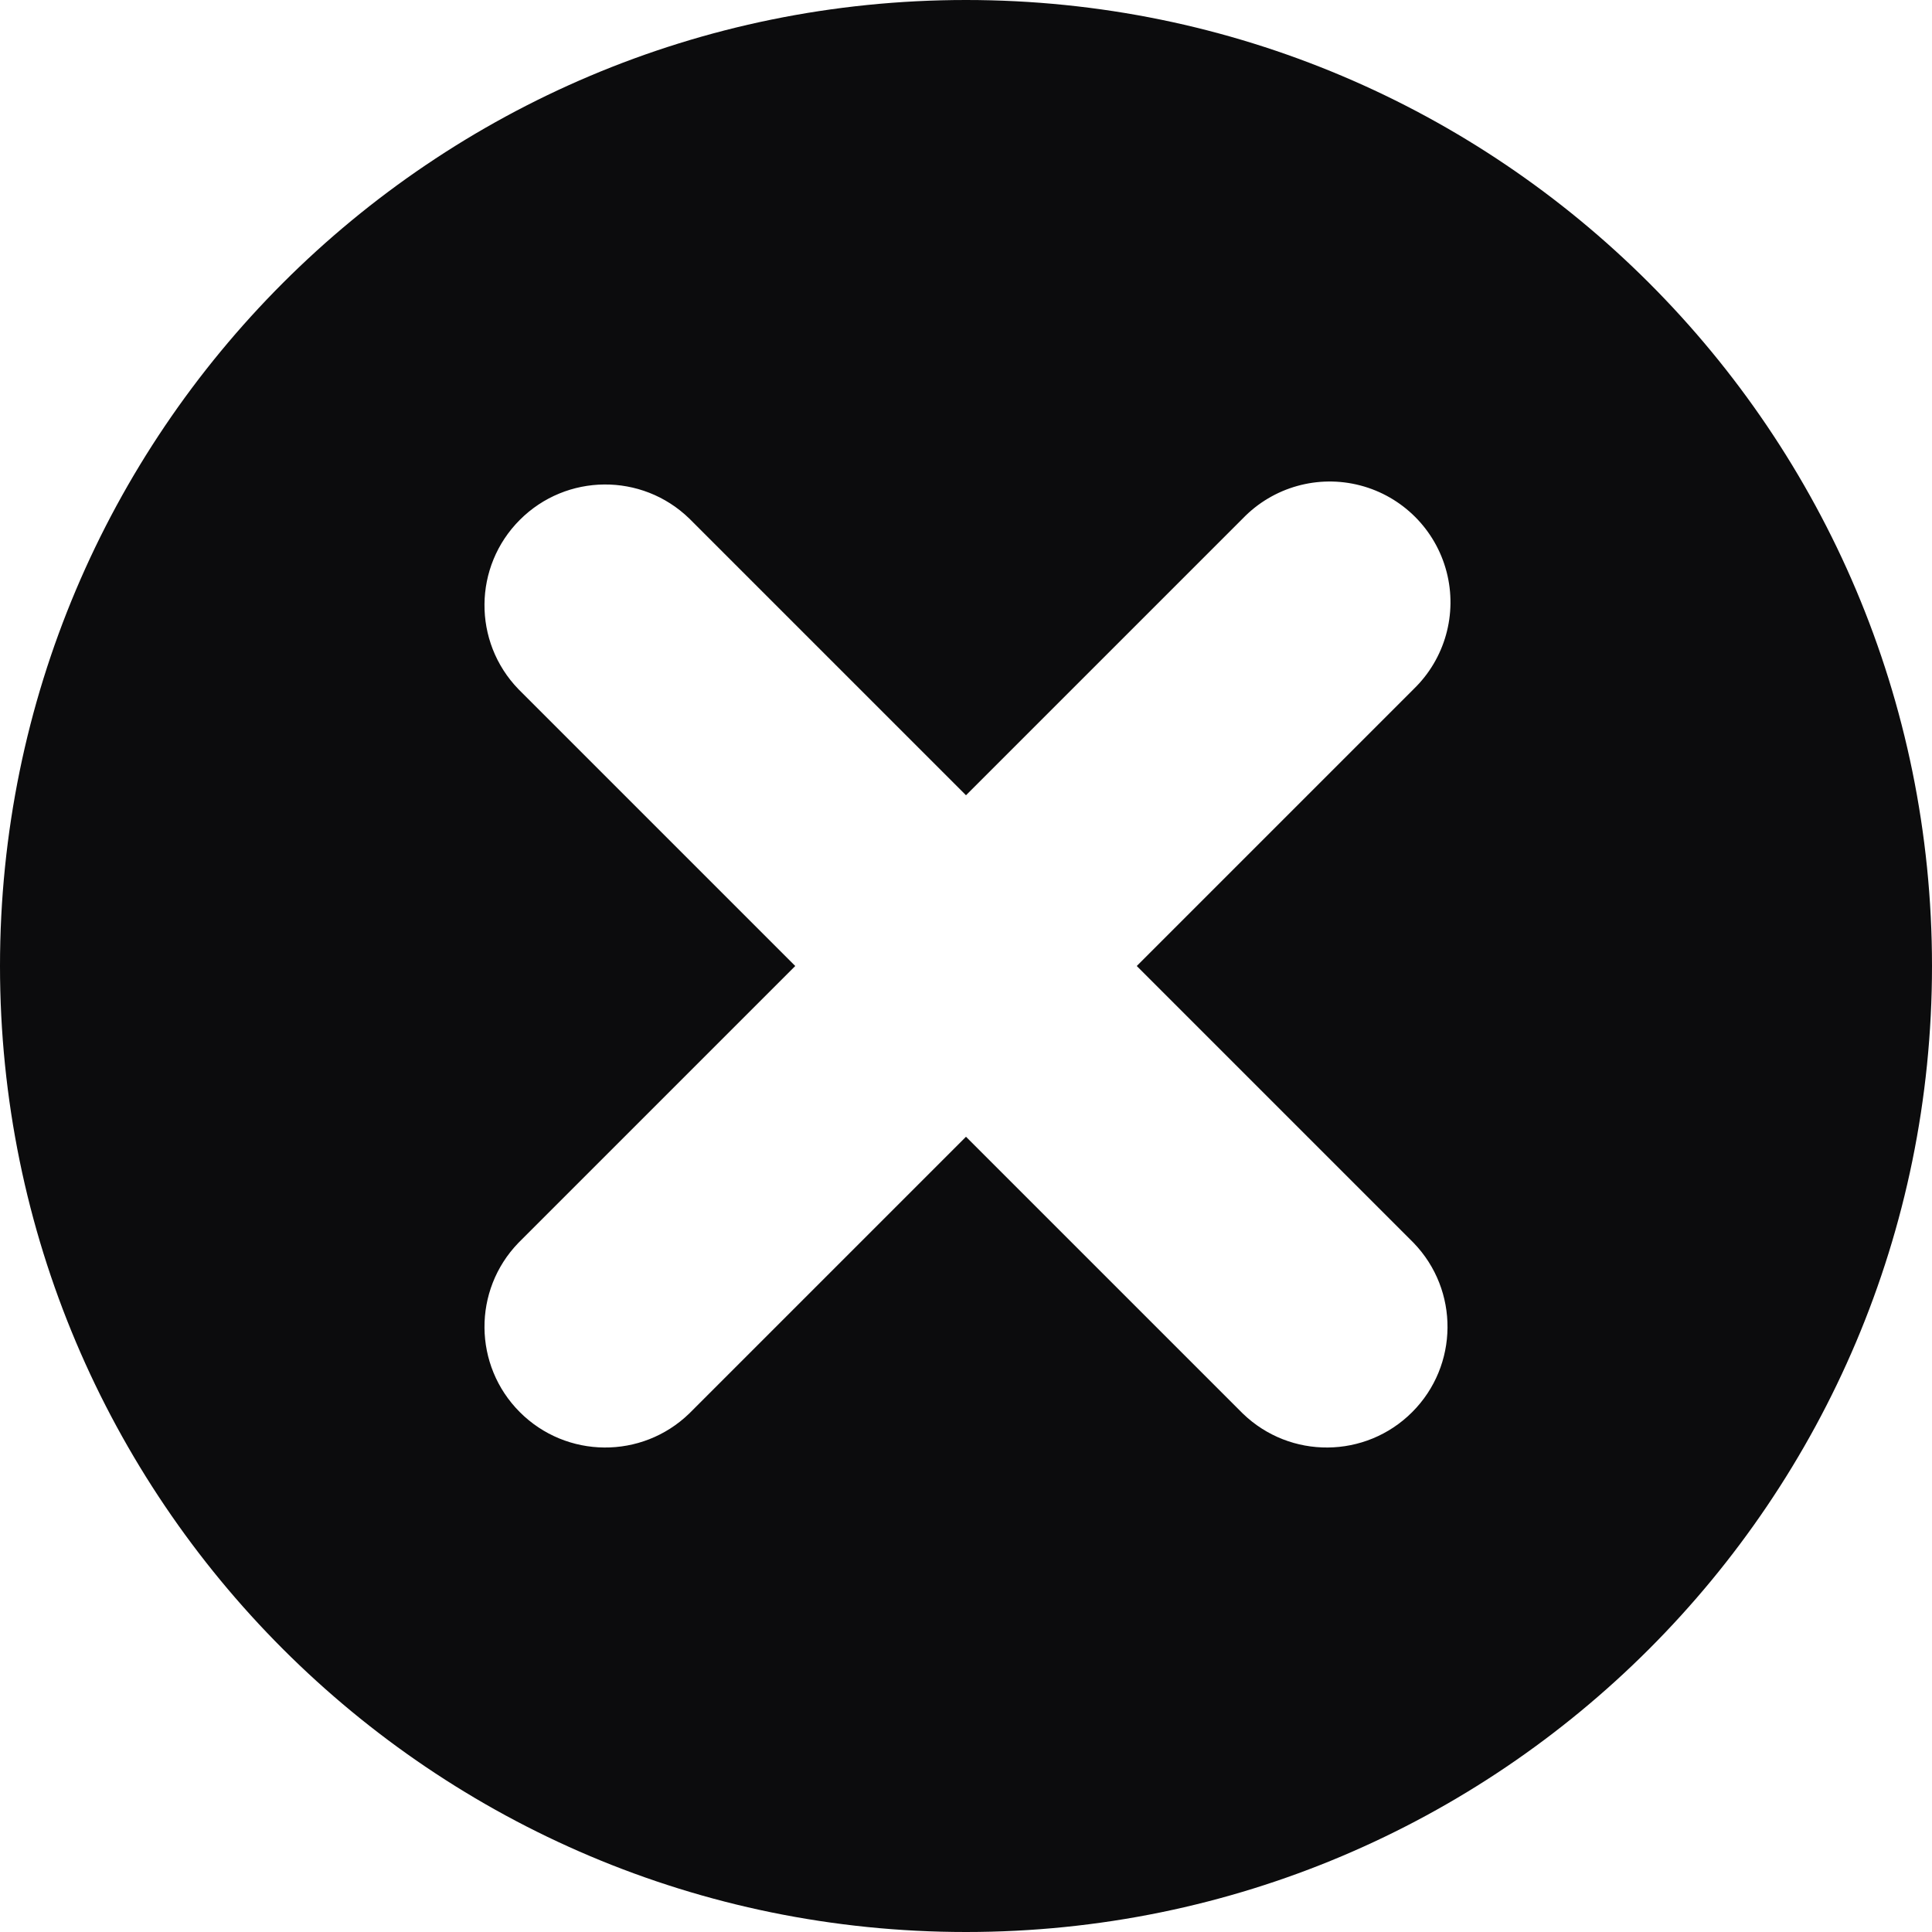
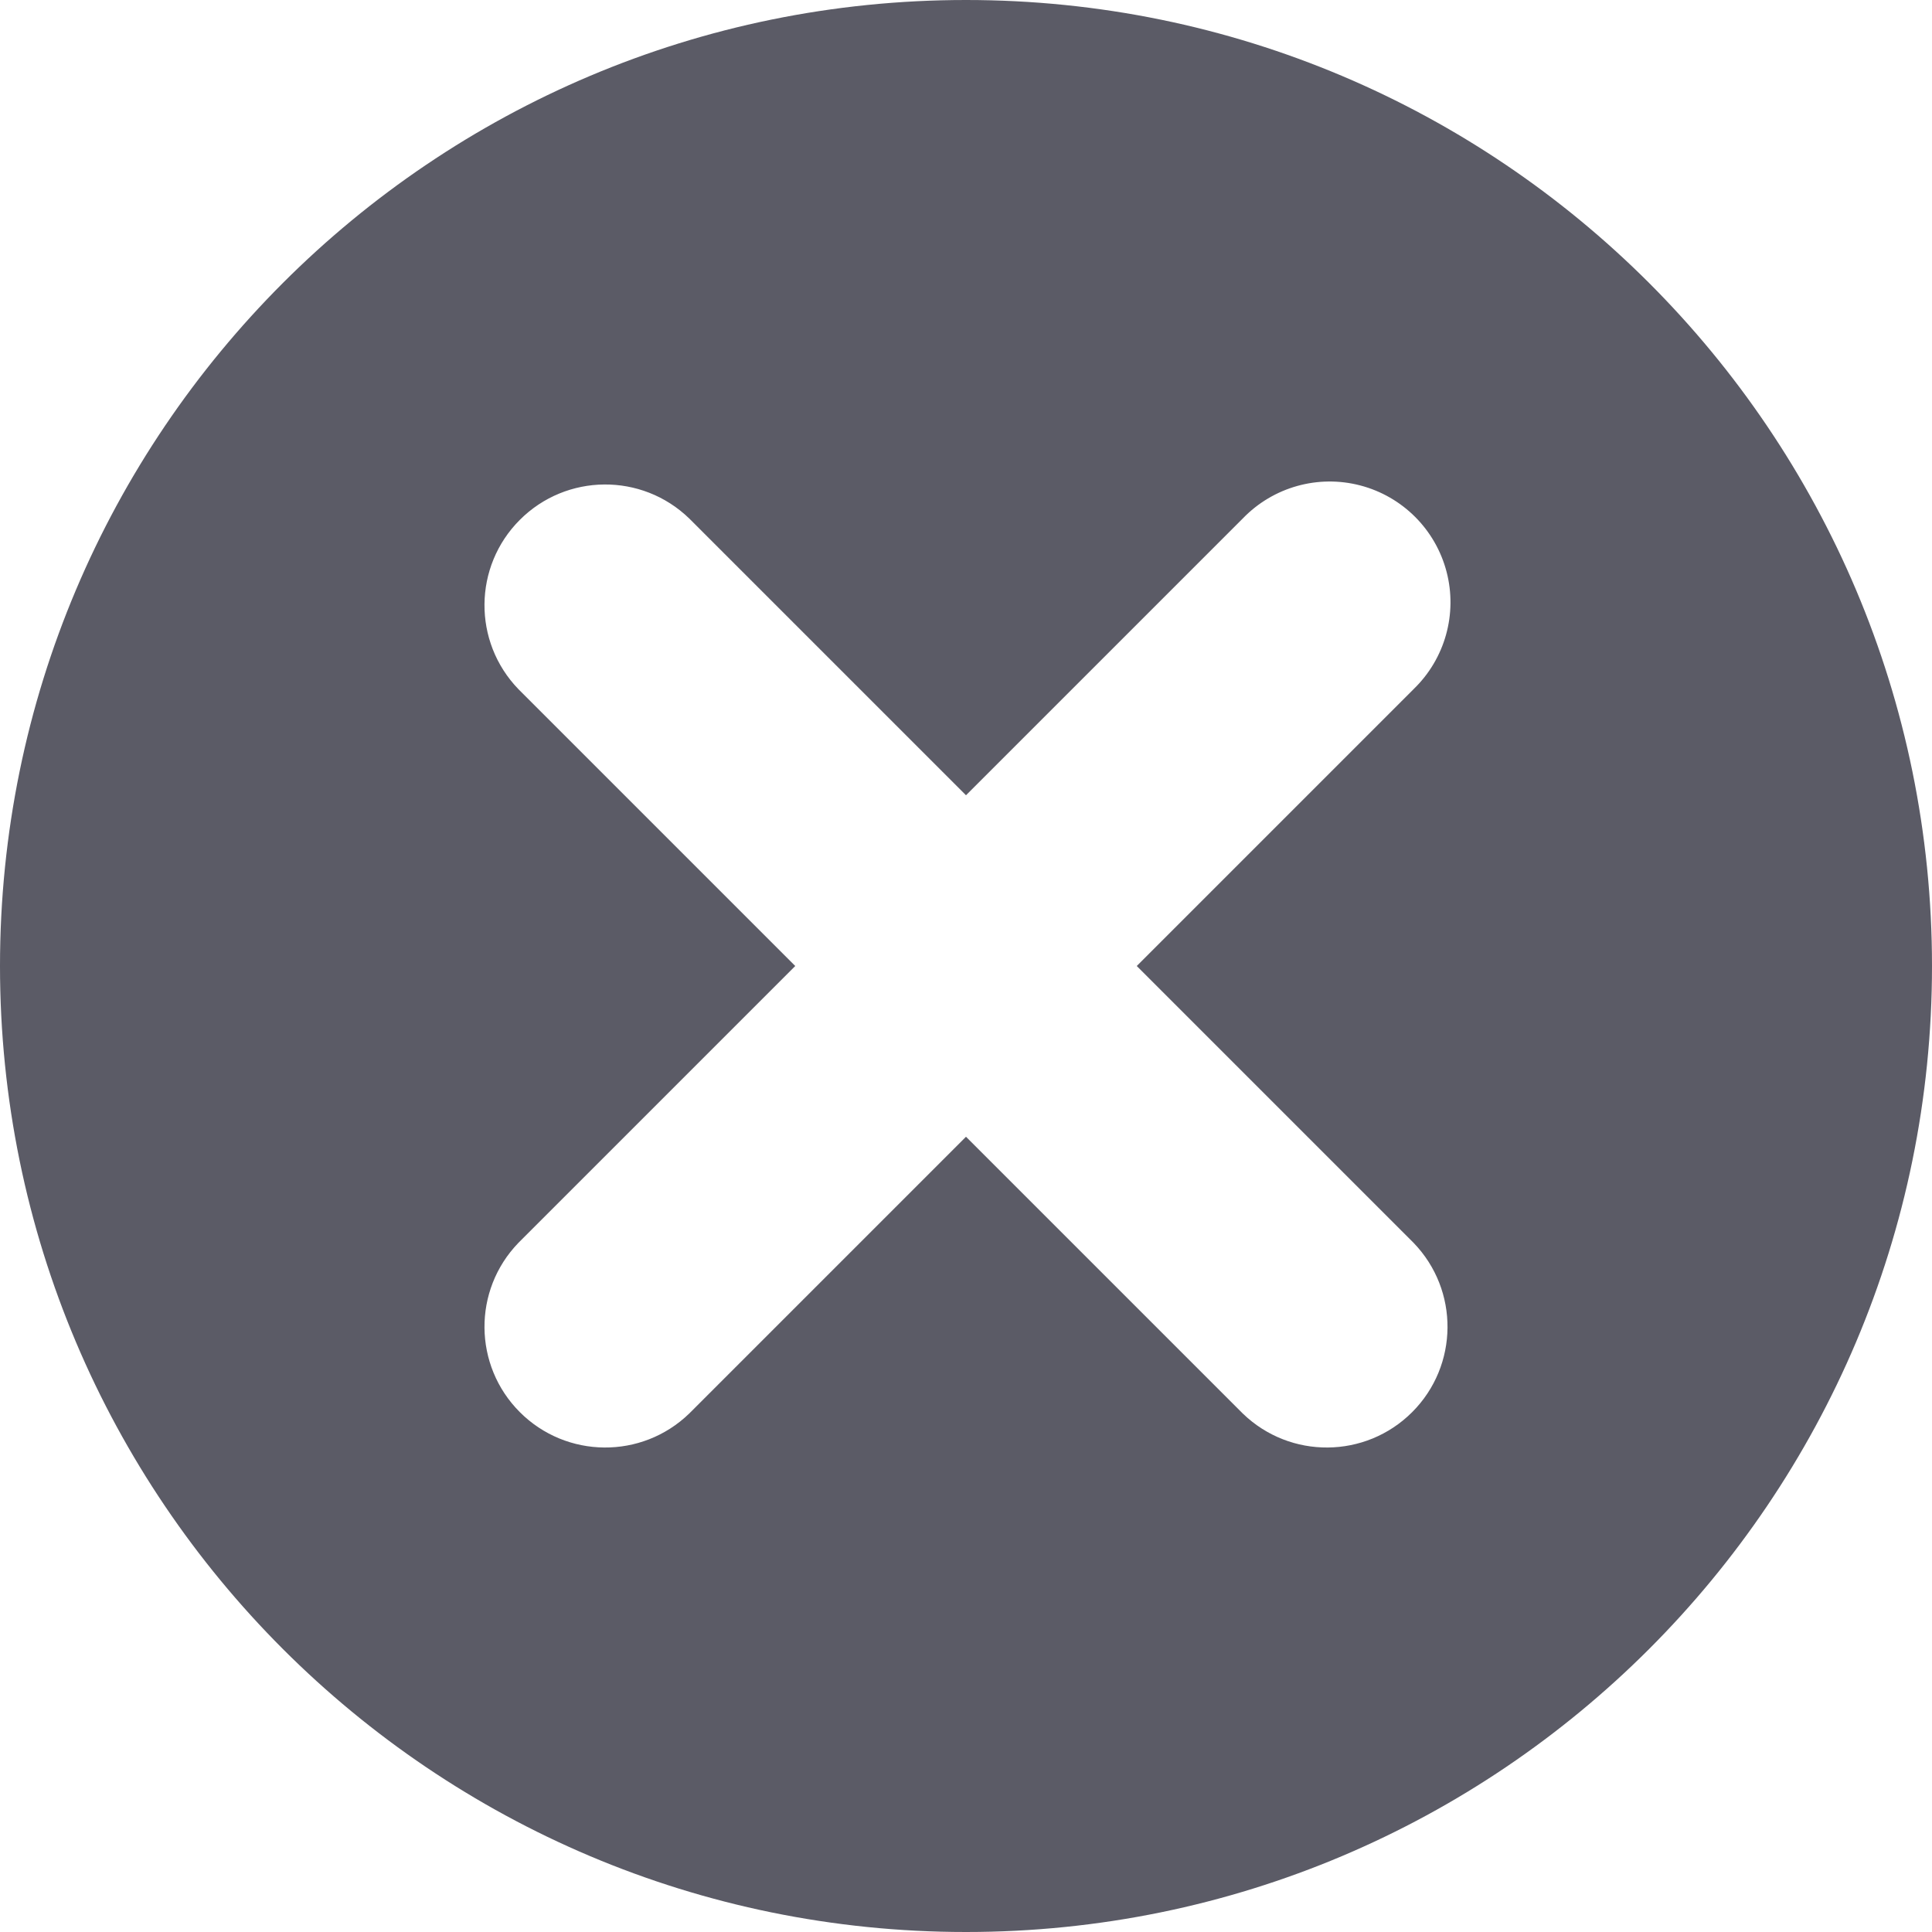
<svg xmlns="http://www.w3.org/2000/svg" width="16" height="16" viewBox="0 0 16 16">
  <style>
    :root {
      color-scheme: light dark;
    }
    path {
-       fill: #0C0C0D; /* --grey-90 at https://searchfox.org/mozilla-central/rev/d6576544301cacc0e393fbc919c53e4e6b0d46ec/devtools/client/themes/variables.css#128 */
+       fill: rgb(91, 91, 102); /* https://searchfox.org/mozilla-central/rev/d6576544301cacc0e393fbc919c53e4e6b0d46ec/browser/themes/shared/browser-custom-colors.css#74 */
    }
    @media (prefers-color-scheme: dark) {
      path {
-         fill: #B1B1B3; /* --grey-40 at https://searchfox.org/mozilla-central/rev/d6576544301cacc0e393fbc919c53e4e6b0d46ec/devtools/client/themes/variables.css#254 */
+         fill: rgb(251, 251, 254); /* https://searchfox.org/mozilla-central/rev/d6576544301cacc0e393fbc919c53e4e6b0d46ec/browser/themes/shared/browser-custom-colors.css#74 */
      }
    }
  </style>
  <path d="M6.586 8l-2.293 2.293a1 1 0 0 0 1.414 1.414L8 9.414l2.293 2.293a1 1 0 0 0 1.414-1.414L9.414 8l2.293-2.293a1 1 0 1 0-1.414-1.414L8 6.586 5.707 4.293a1 1 0 0 0-1.414 1.414L6.586 8zM8 0a8 8 0 1 1 0 16A8 8 0 0 1 8 0z" />
</svg>
